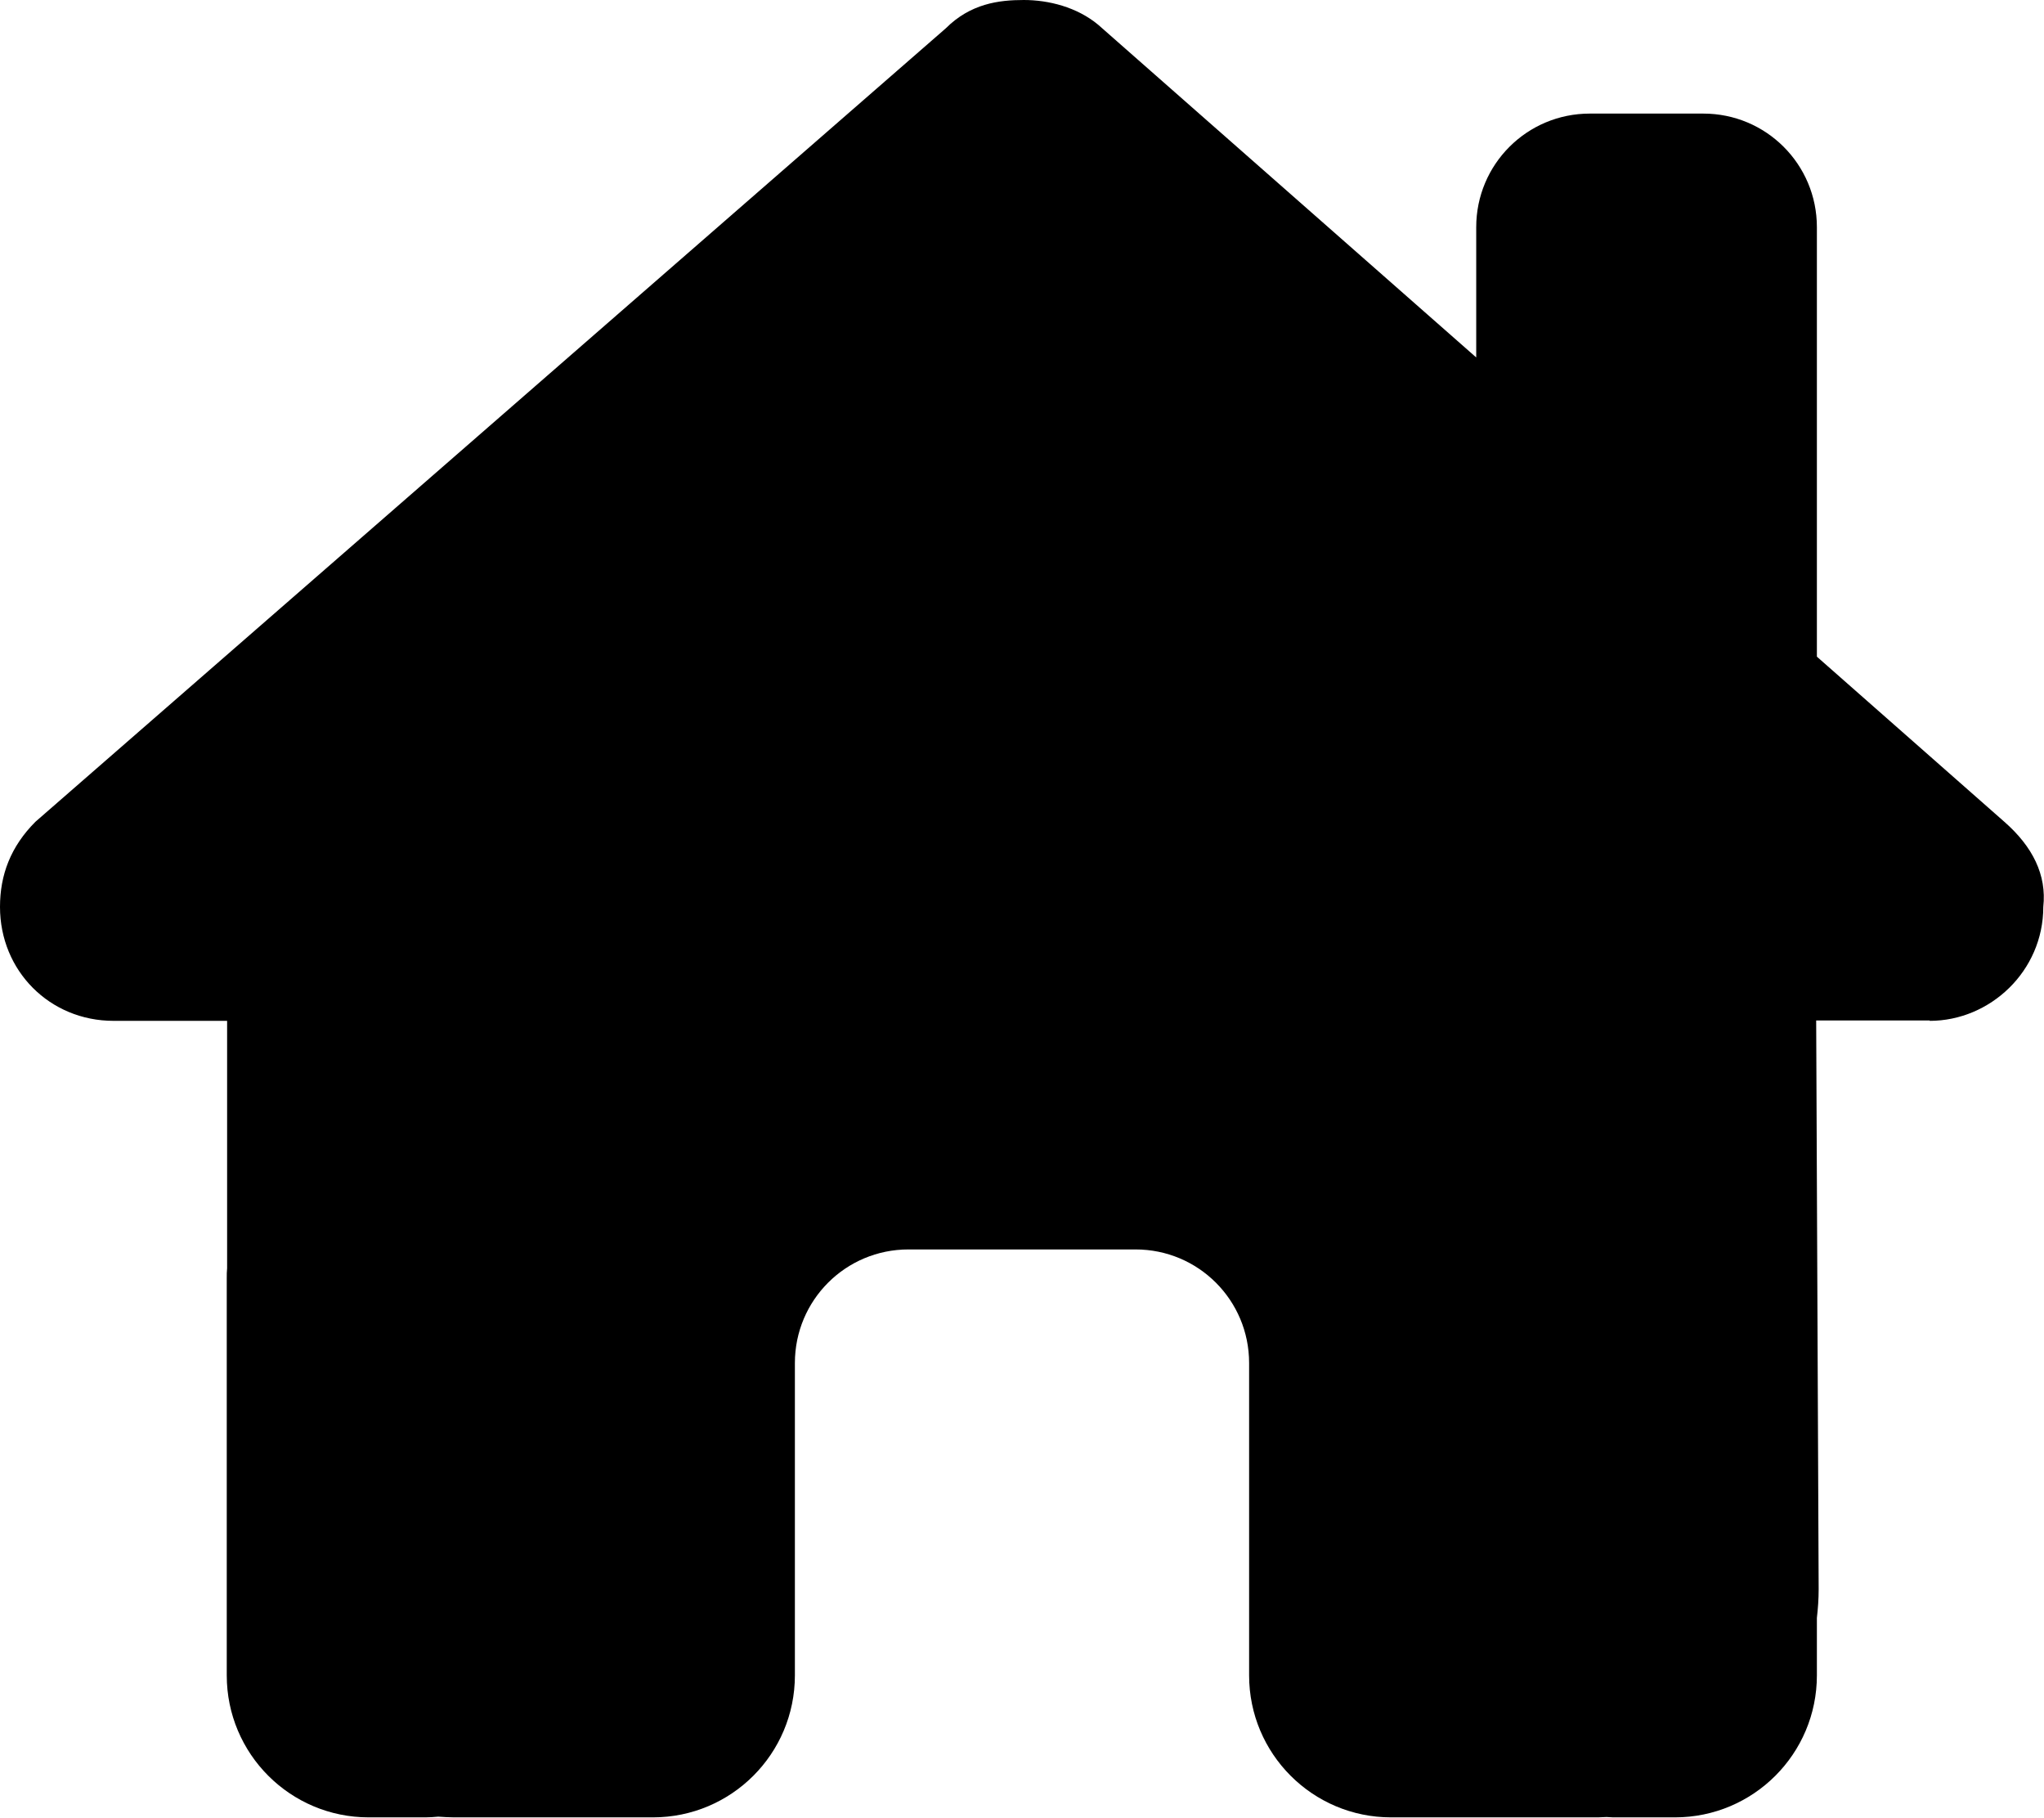
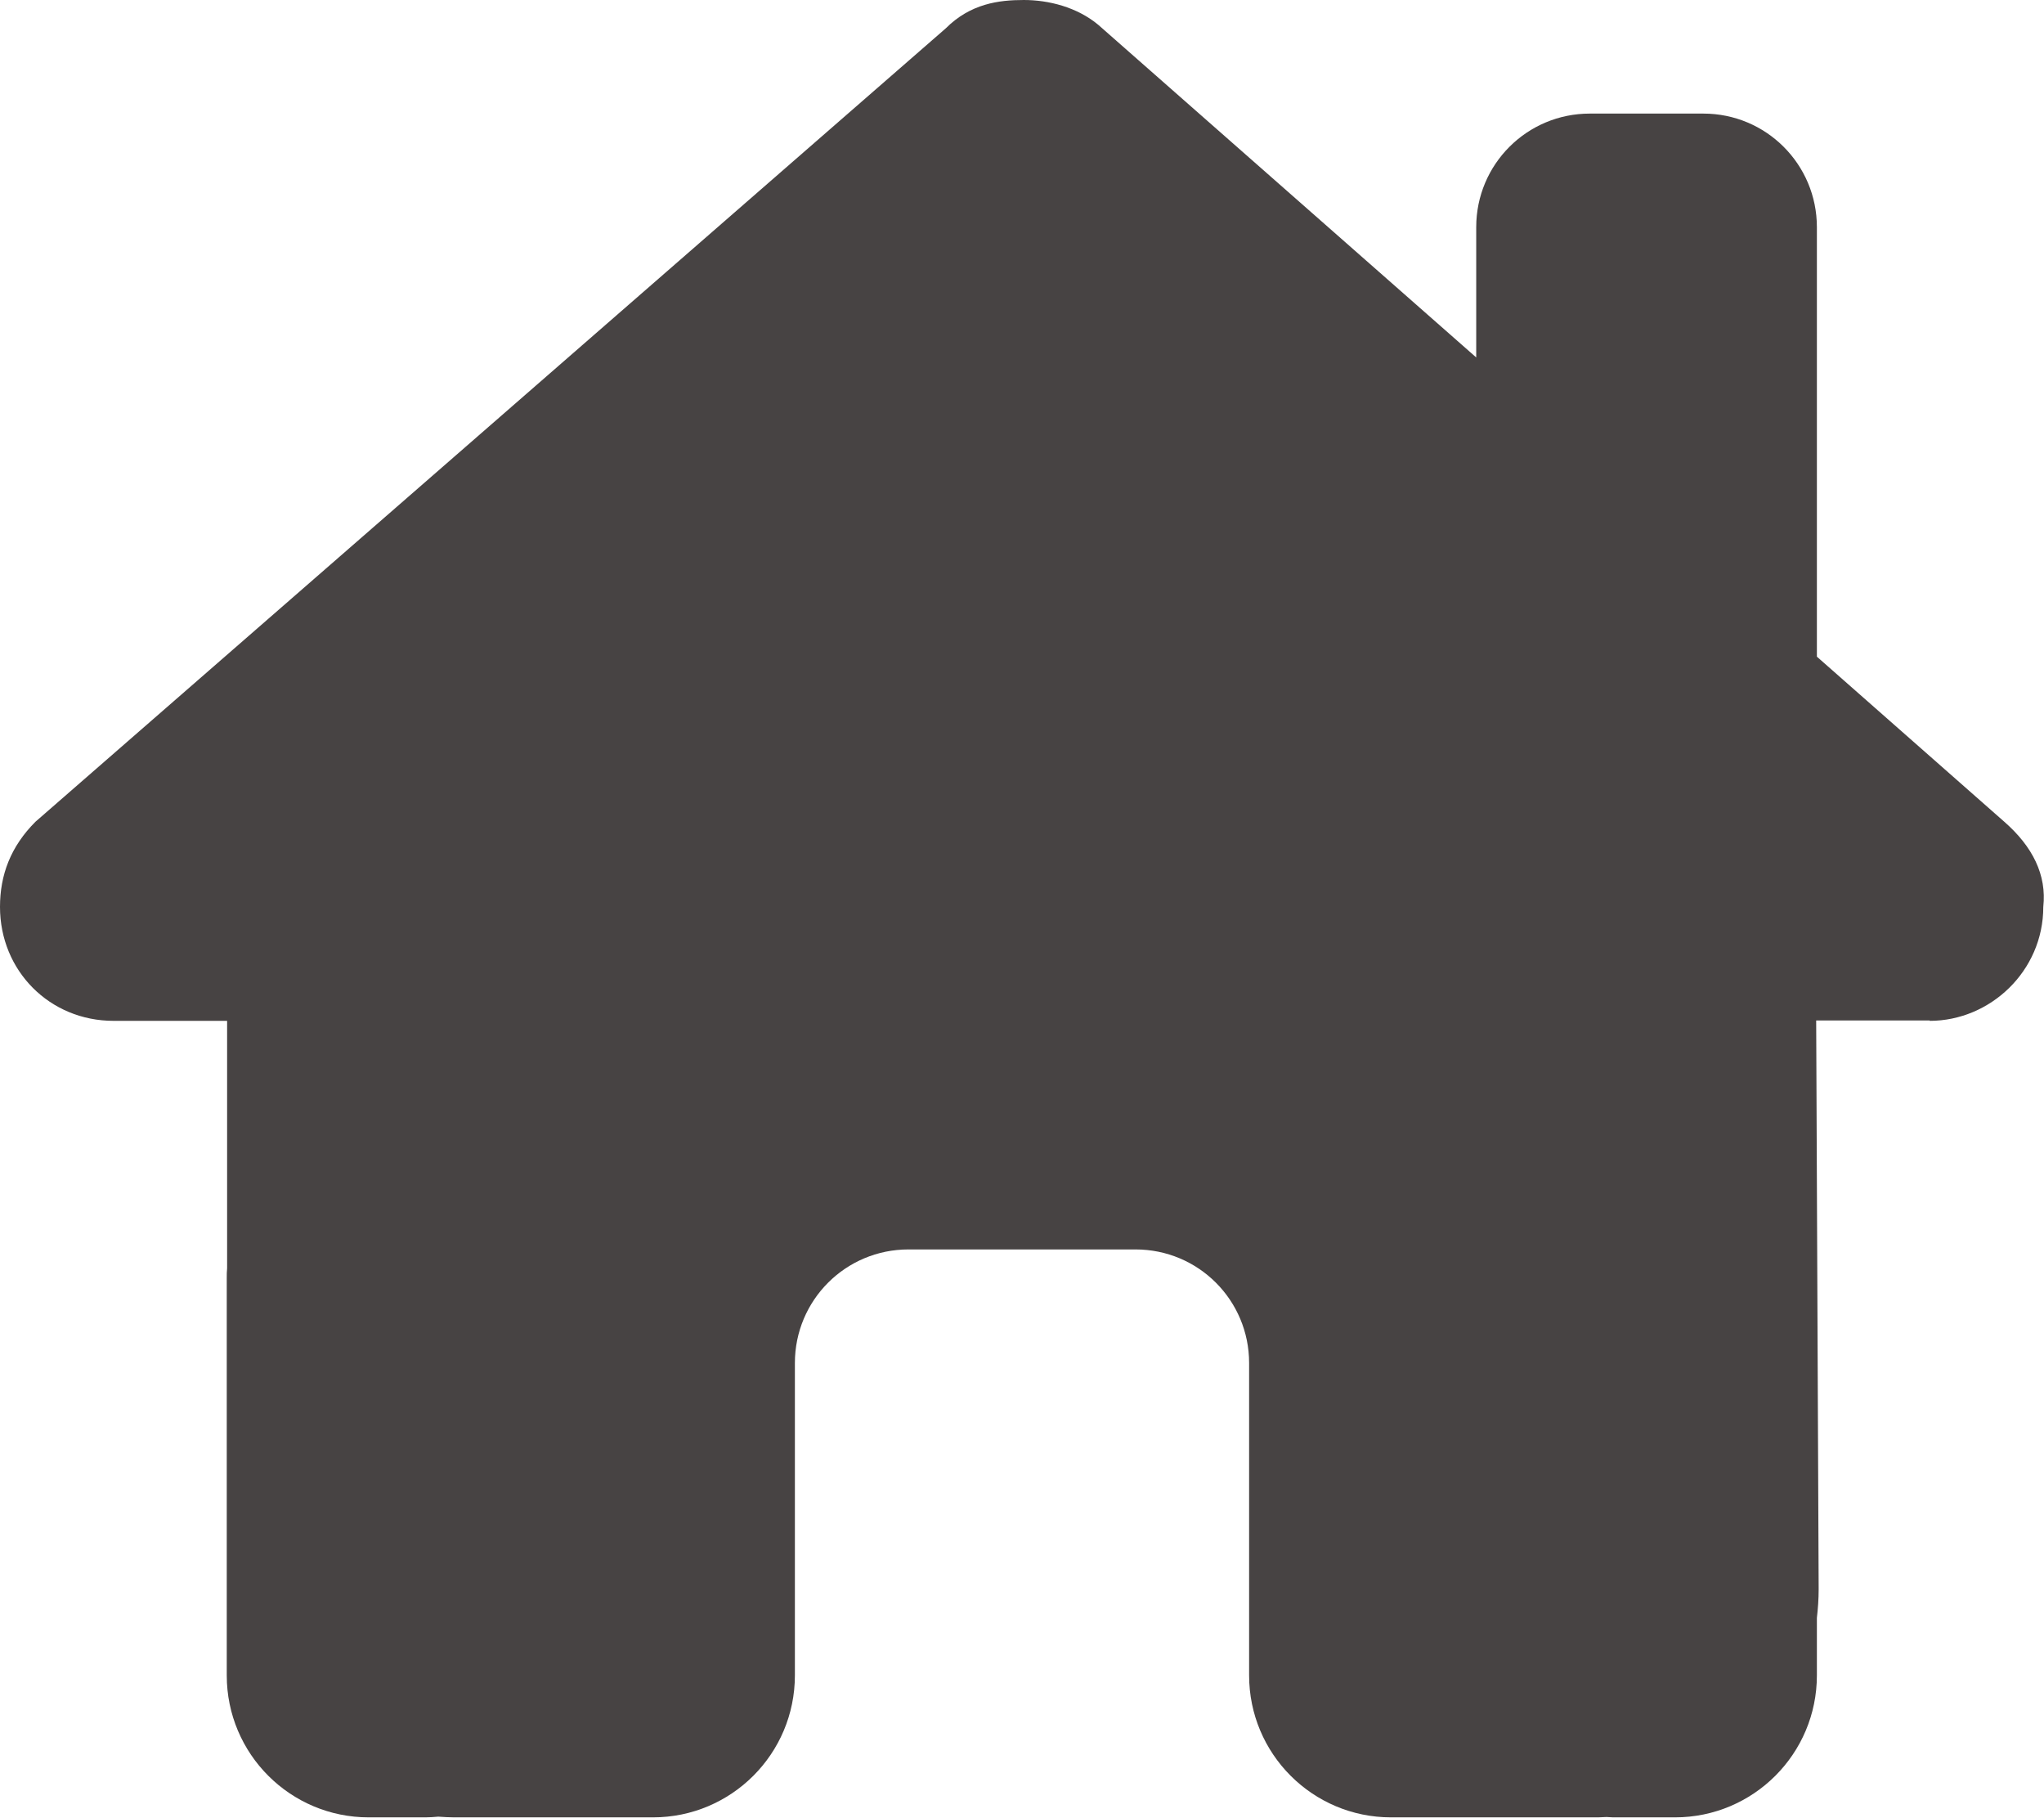
- <svg xmlns="http://www.w3.org/2000/svg" viewBox="0 0 576 512">
+ <svg xmlns="http://www.w3.org/2000/svg" viewBox="0 0 576 512" fill="#474343">
  <path d="M543.8 287.6c17 0 32-14 32-32.1c1-9-3-17-11-24L512 185V64c0-17.7-14.3-32-32-32H448c-17.7 0-32 14.3-32 32v36.7L309.5 7c-6-5-14-7-21-7s-15 1-22 8L10 231.5c-7 7-10 15-10 24c0 18 14 32.1 32 32.1h32v69.7c-.1 .9-.1 1.8-.1 2.8V472c0 22.1 17.9 40 40 40h16c1.2 0 2.4-.1 3.6-.2c1.5 .1 3 .2 4.5 .2H160h24c22.1 0 40-17.9 40-40V448 384c0-17.7 14.3-32 32-32h64c17.7 0 32 14.3 32 32v64 24c0 22.1 17.9 40 40 40h24 32.5c1.4 0 2.8 0 4.2-.1c1.1 .1 2.2 .1 3.3 .1h16c22.1 0 40-17.9 40-40V455.8c.3-2.6 .5-5.3 .5-8.1l-.7-160.2h32z" />
</svg>
